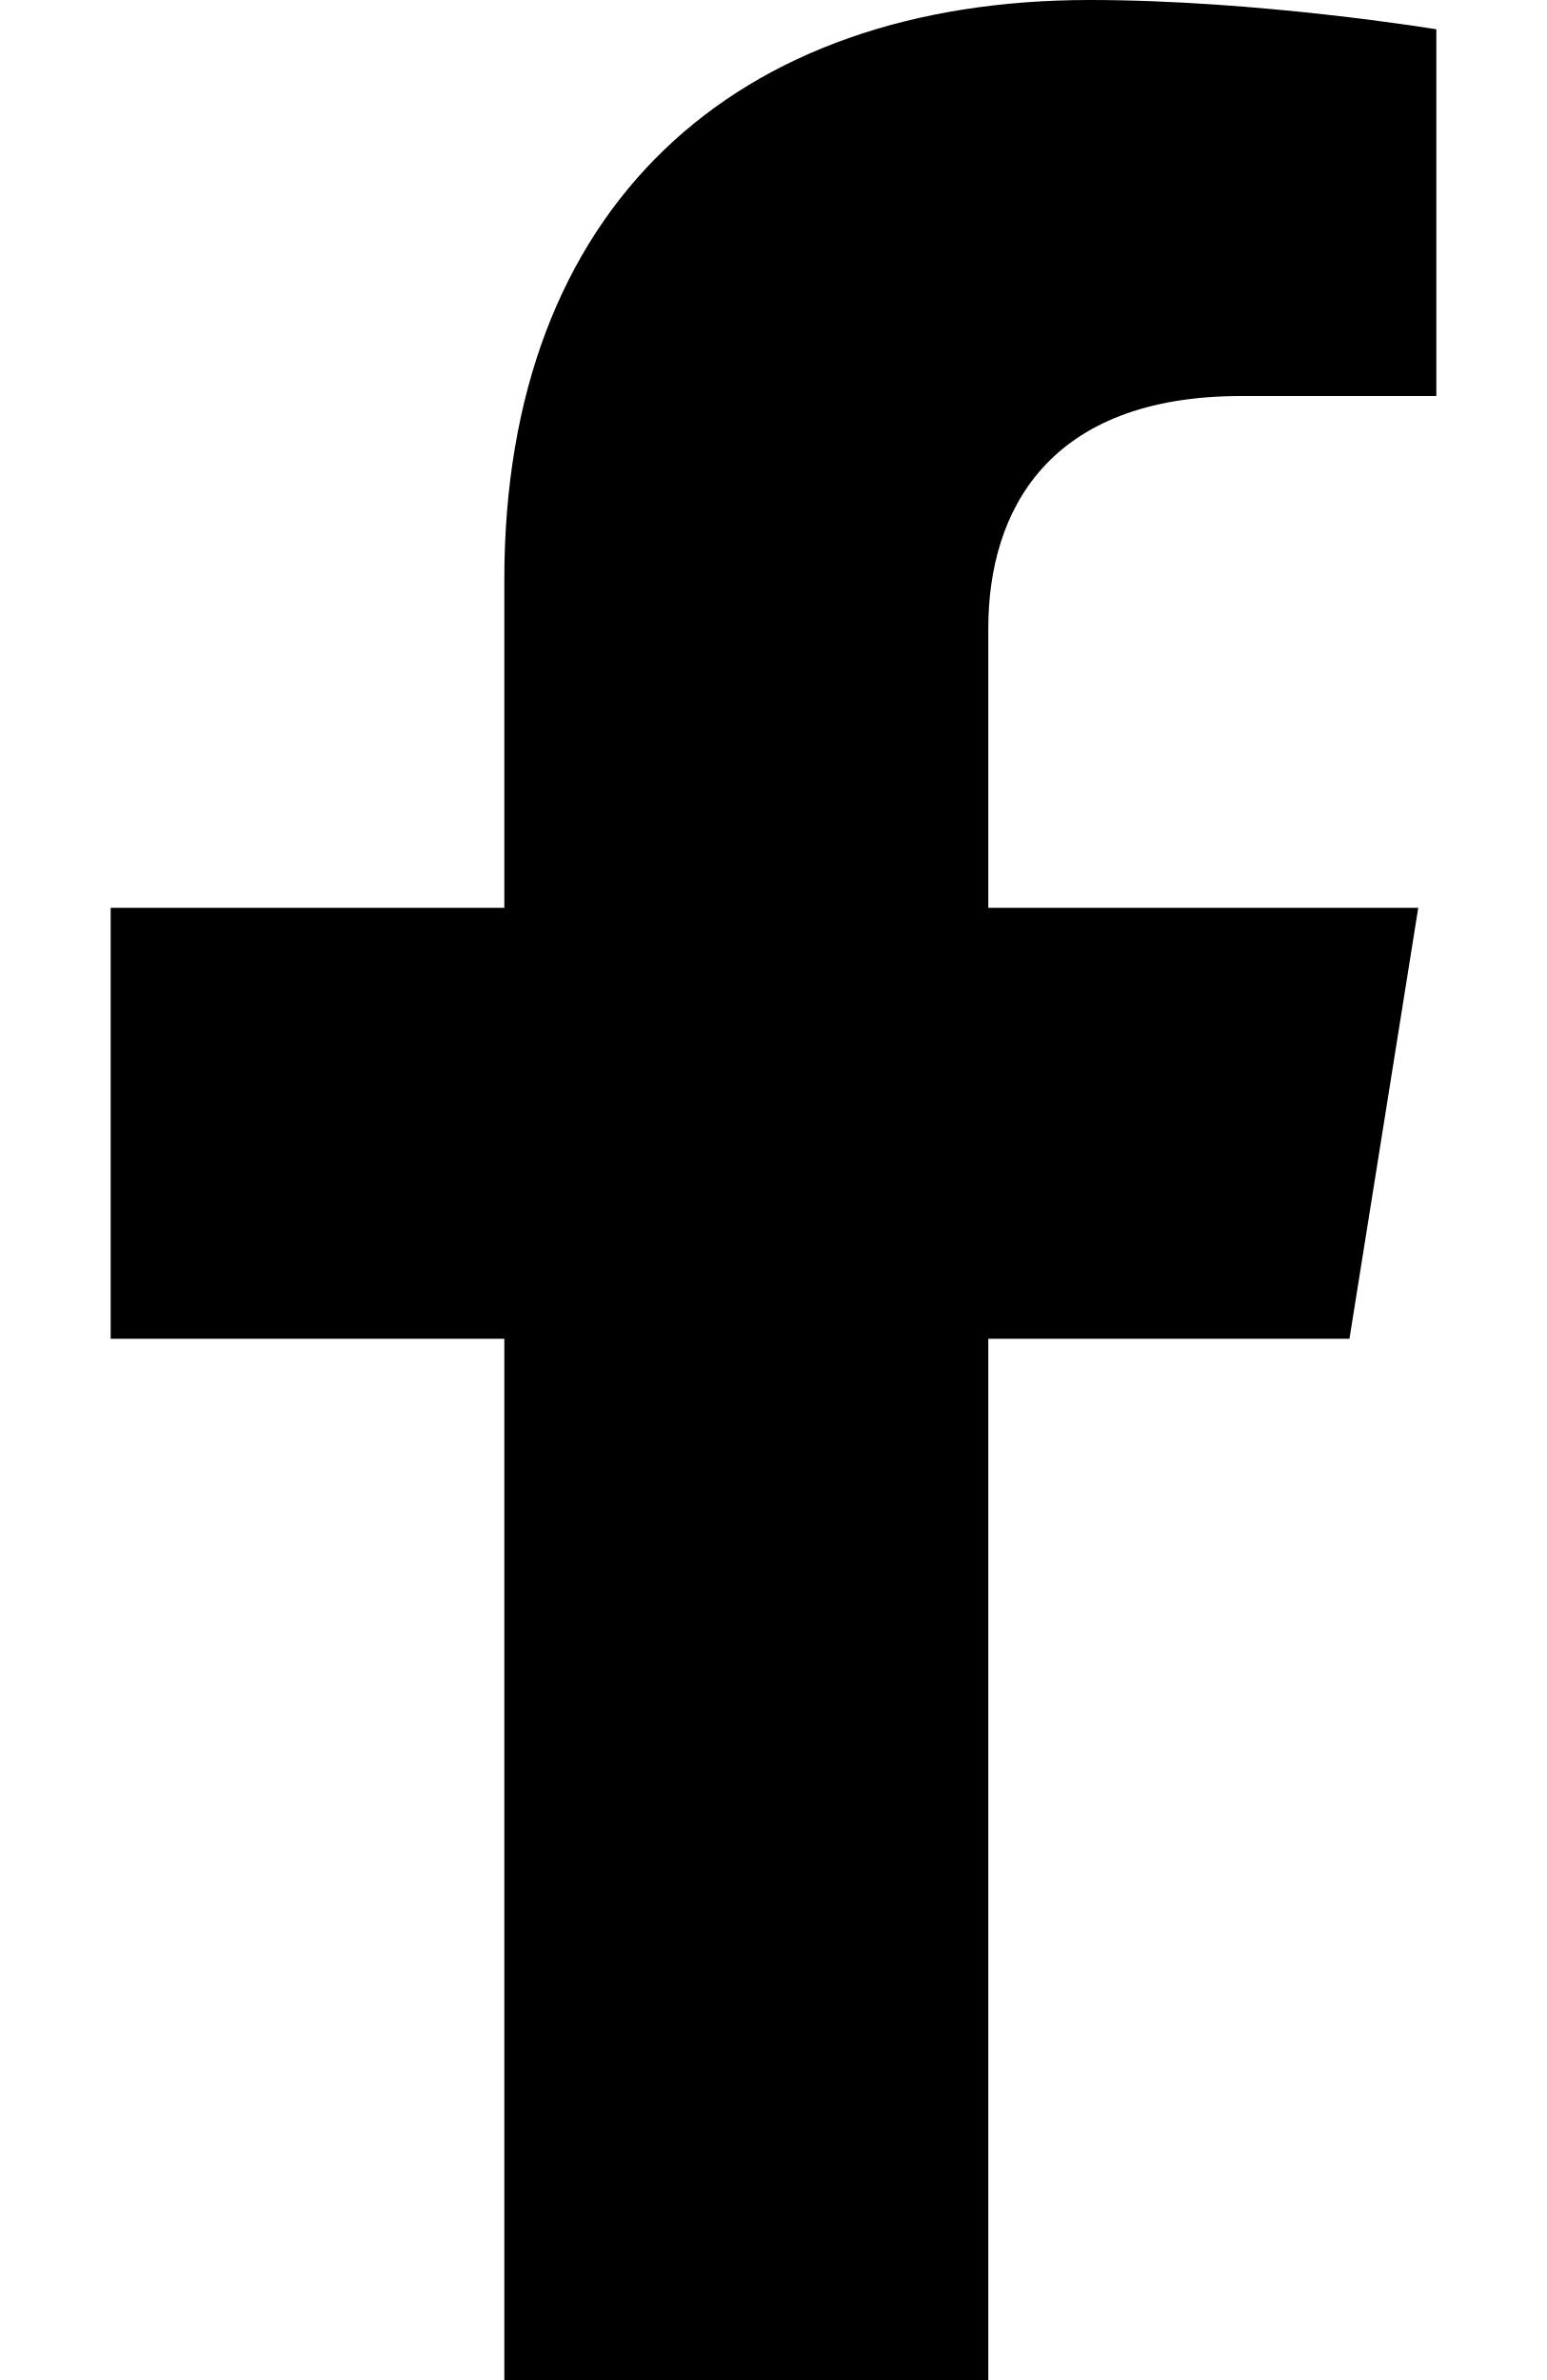
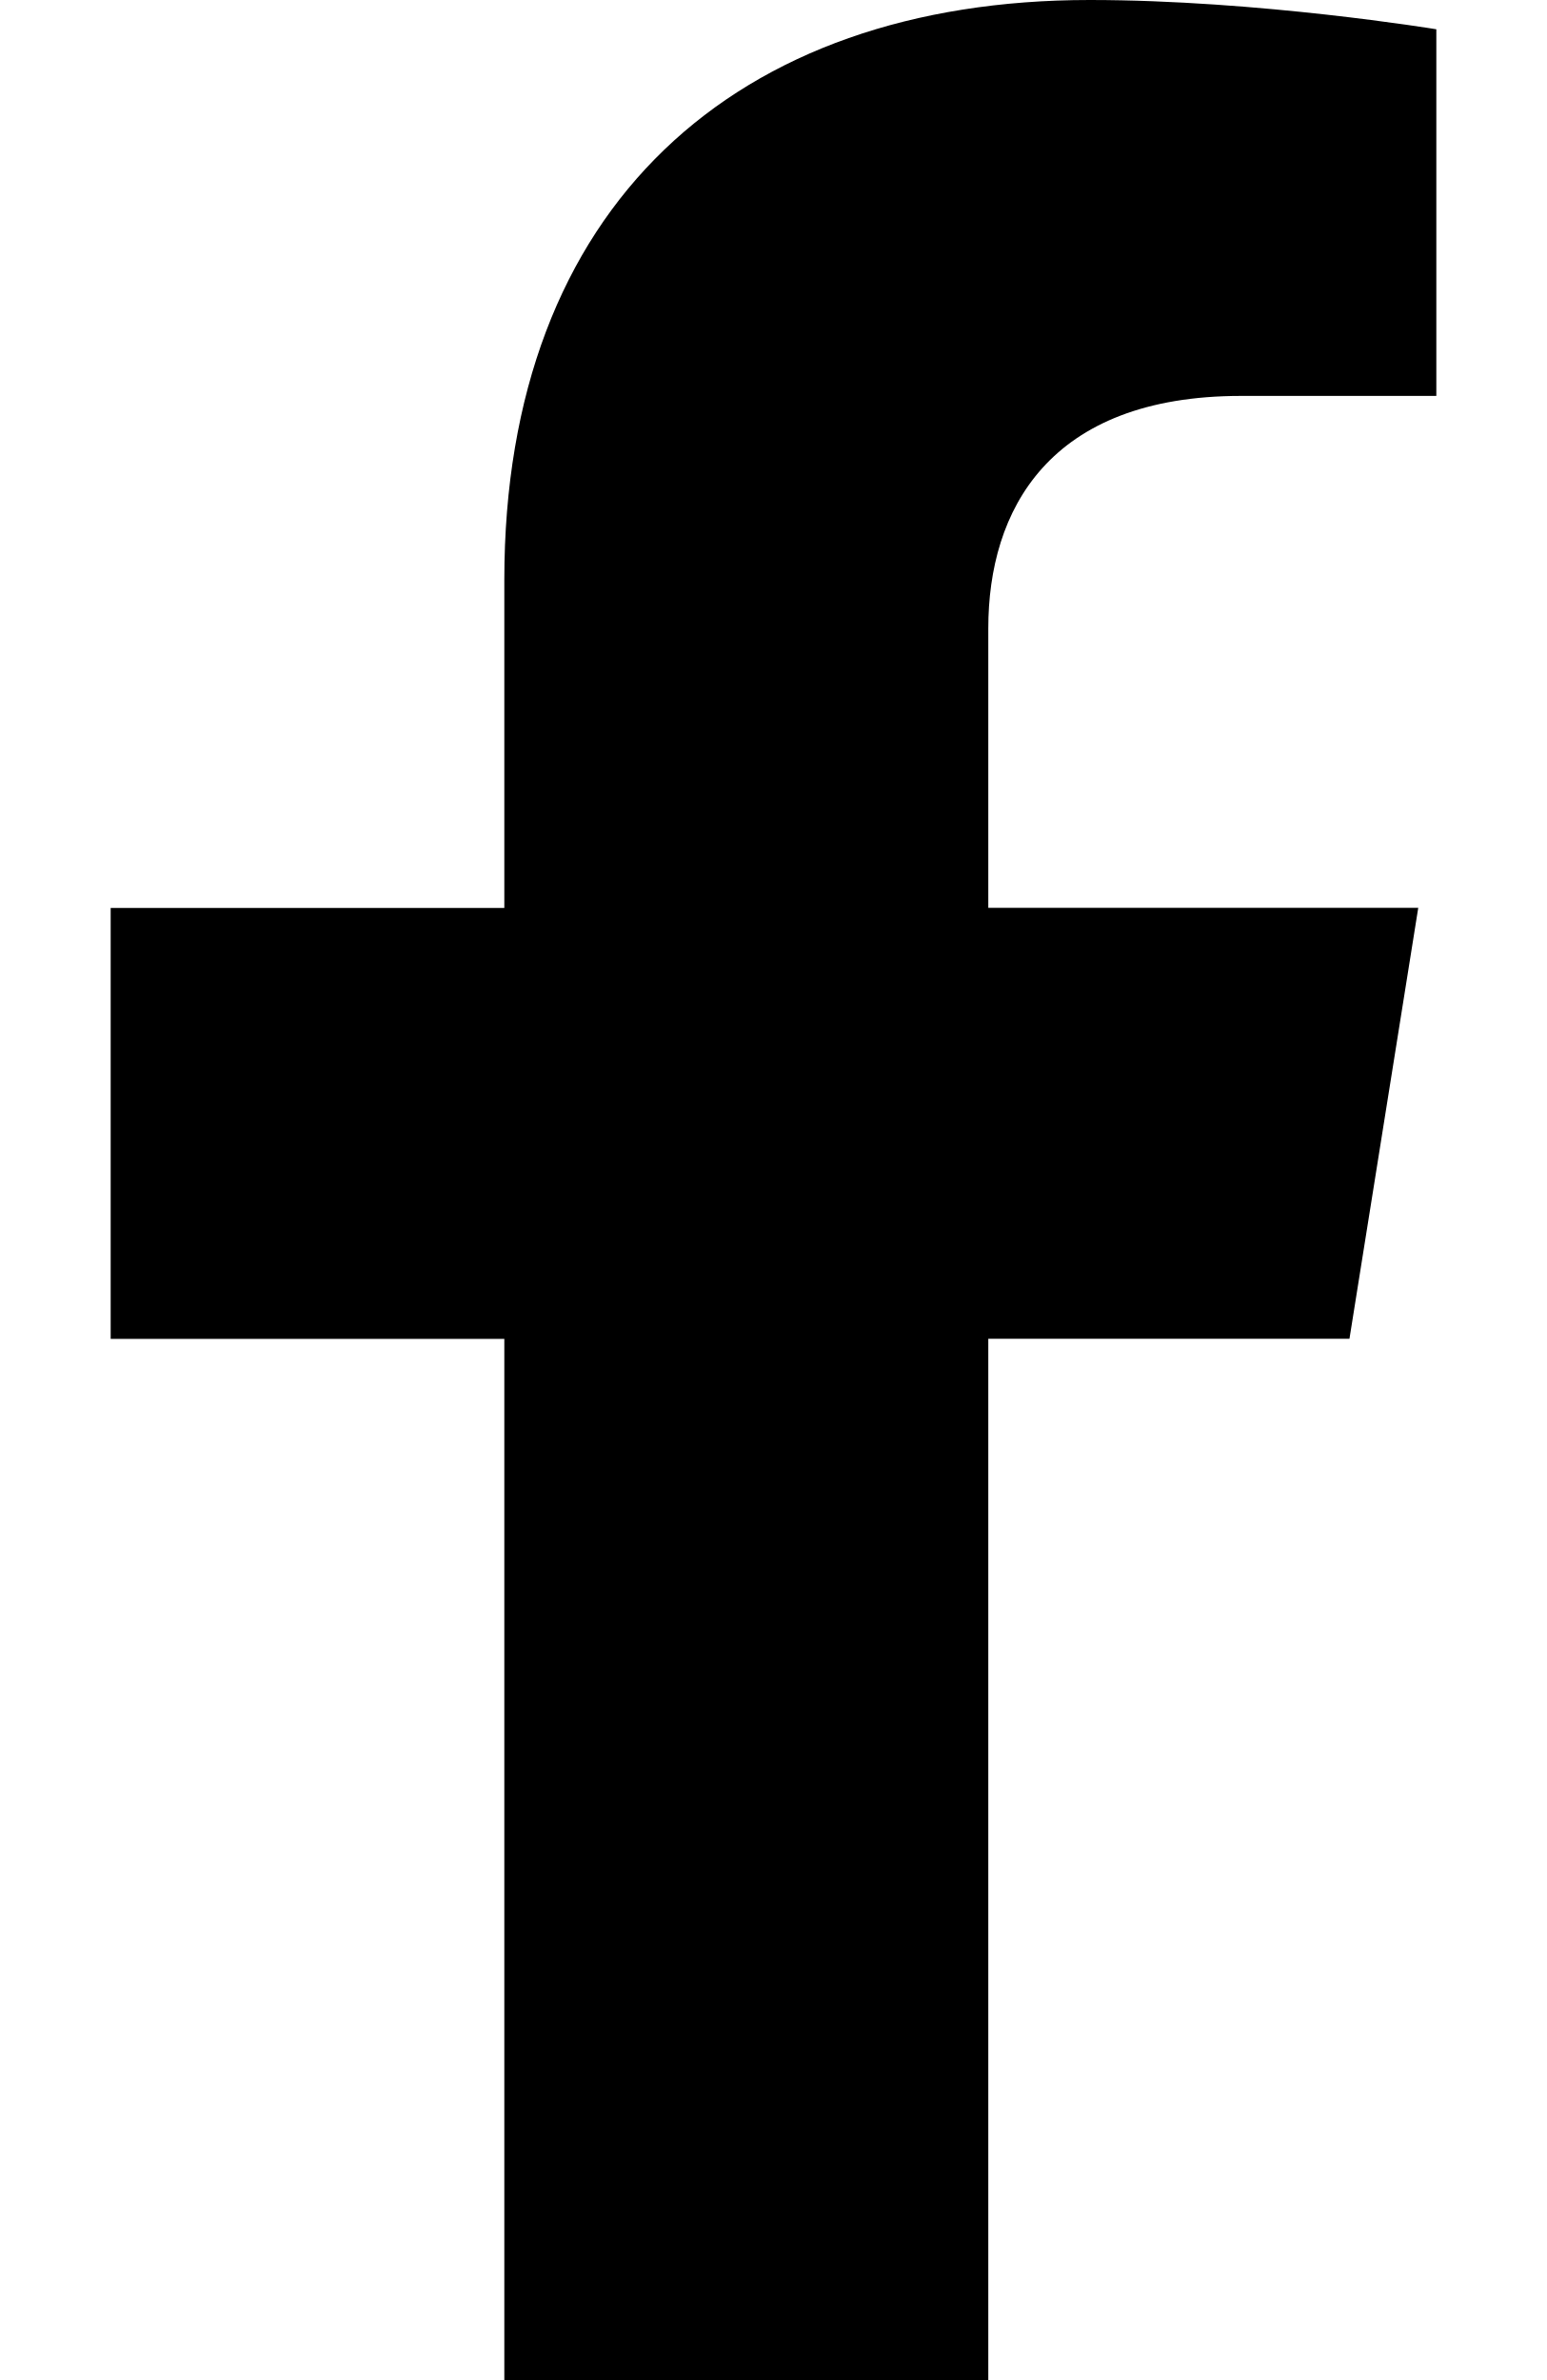
- <svg xmlns="http://www.w3.org/2000/svg" width="px" height="20px" viewBox="0 0 13 20" version="1.1">
-   <g id="surface1">
-     <path style=" stroke:none;fill-rule:nonzero;fill:rgb(0%,0%,0%);fill-opacity:1;" d="M 11.34 11.25 L 11.918 7.629 L 8.305 7.629 L 8.305 5.281 C 8.305 4.293 8.809 3.328 10.43 3.328 L 12.07 3.328 L 12.07 0.246 C 12.07 0.246 10.578 0 9.156 0 C 6.18 0 4.238 1.734 4.238 4.871 L 4.238 7.629 L 0.93 7.629 L 0.93 11.25 L 4.238 11.25 L 4.238 20 L 8.305 20 L 8.305 11.25 Z M 11.34 11.25 " />
-   </g>
+ <svg xmlns="http://www.w3.org/2000/svg" width="px" height="20" viewBox="0 0 13 20">
+   <path d="M11.34 11.25l.578-3.621H8.305V5.28c0-.988.504-1.953 2.125-1.953h1.64V.246S10.578 0 9.156 0C6.18 0 4.238 1.734 4.238 4.871V7.63H.93v3.621h3.308V20h4.067v-8.75zm0 0" id="surface1" />
</svg>
